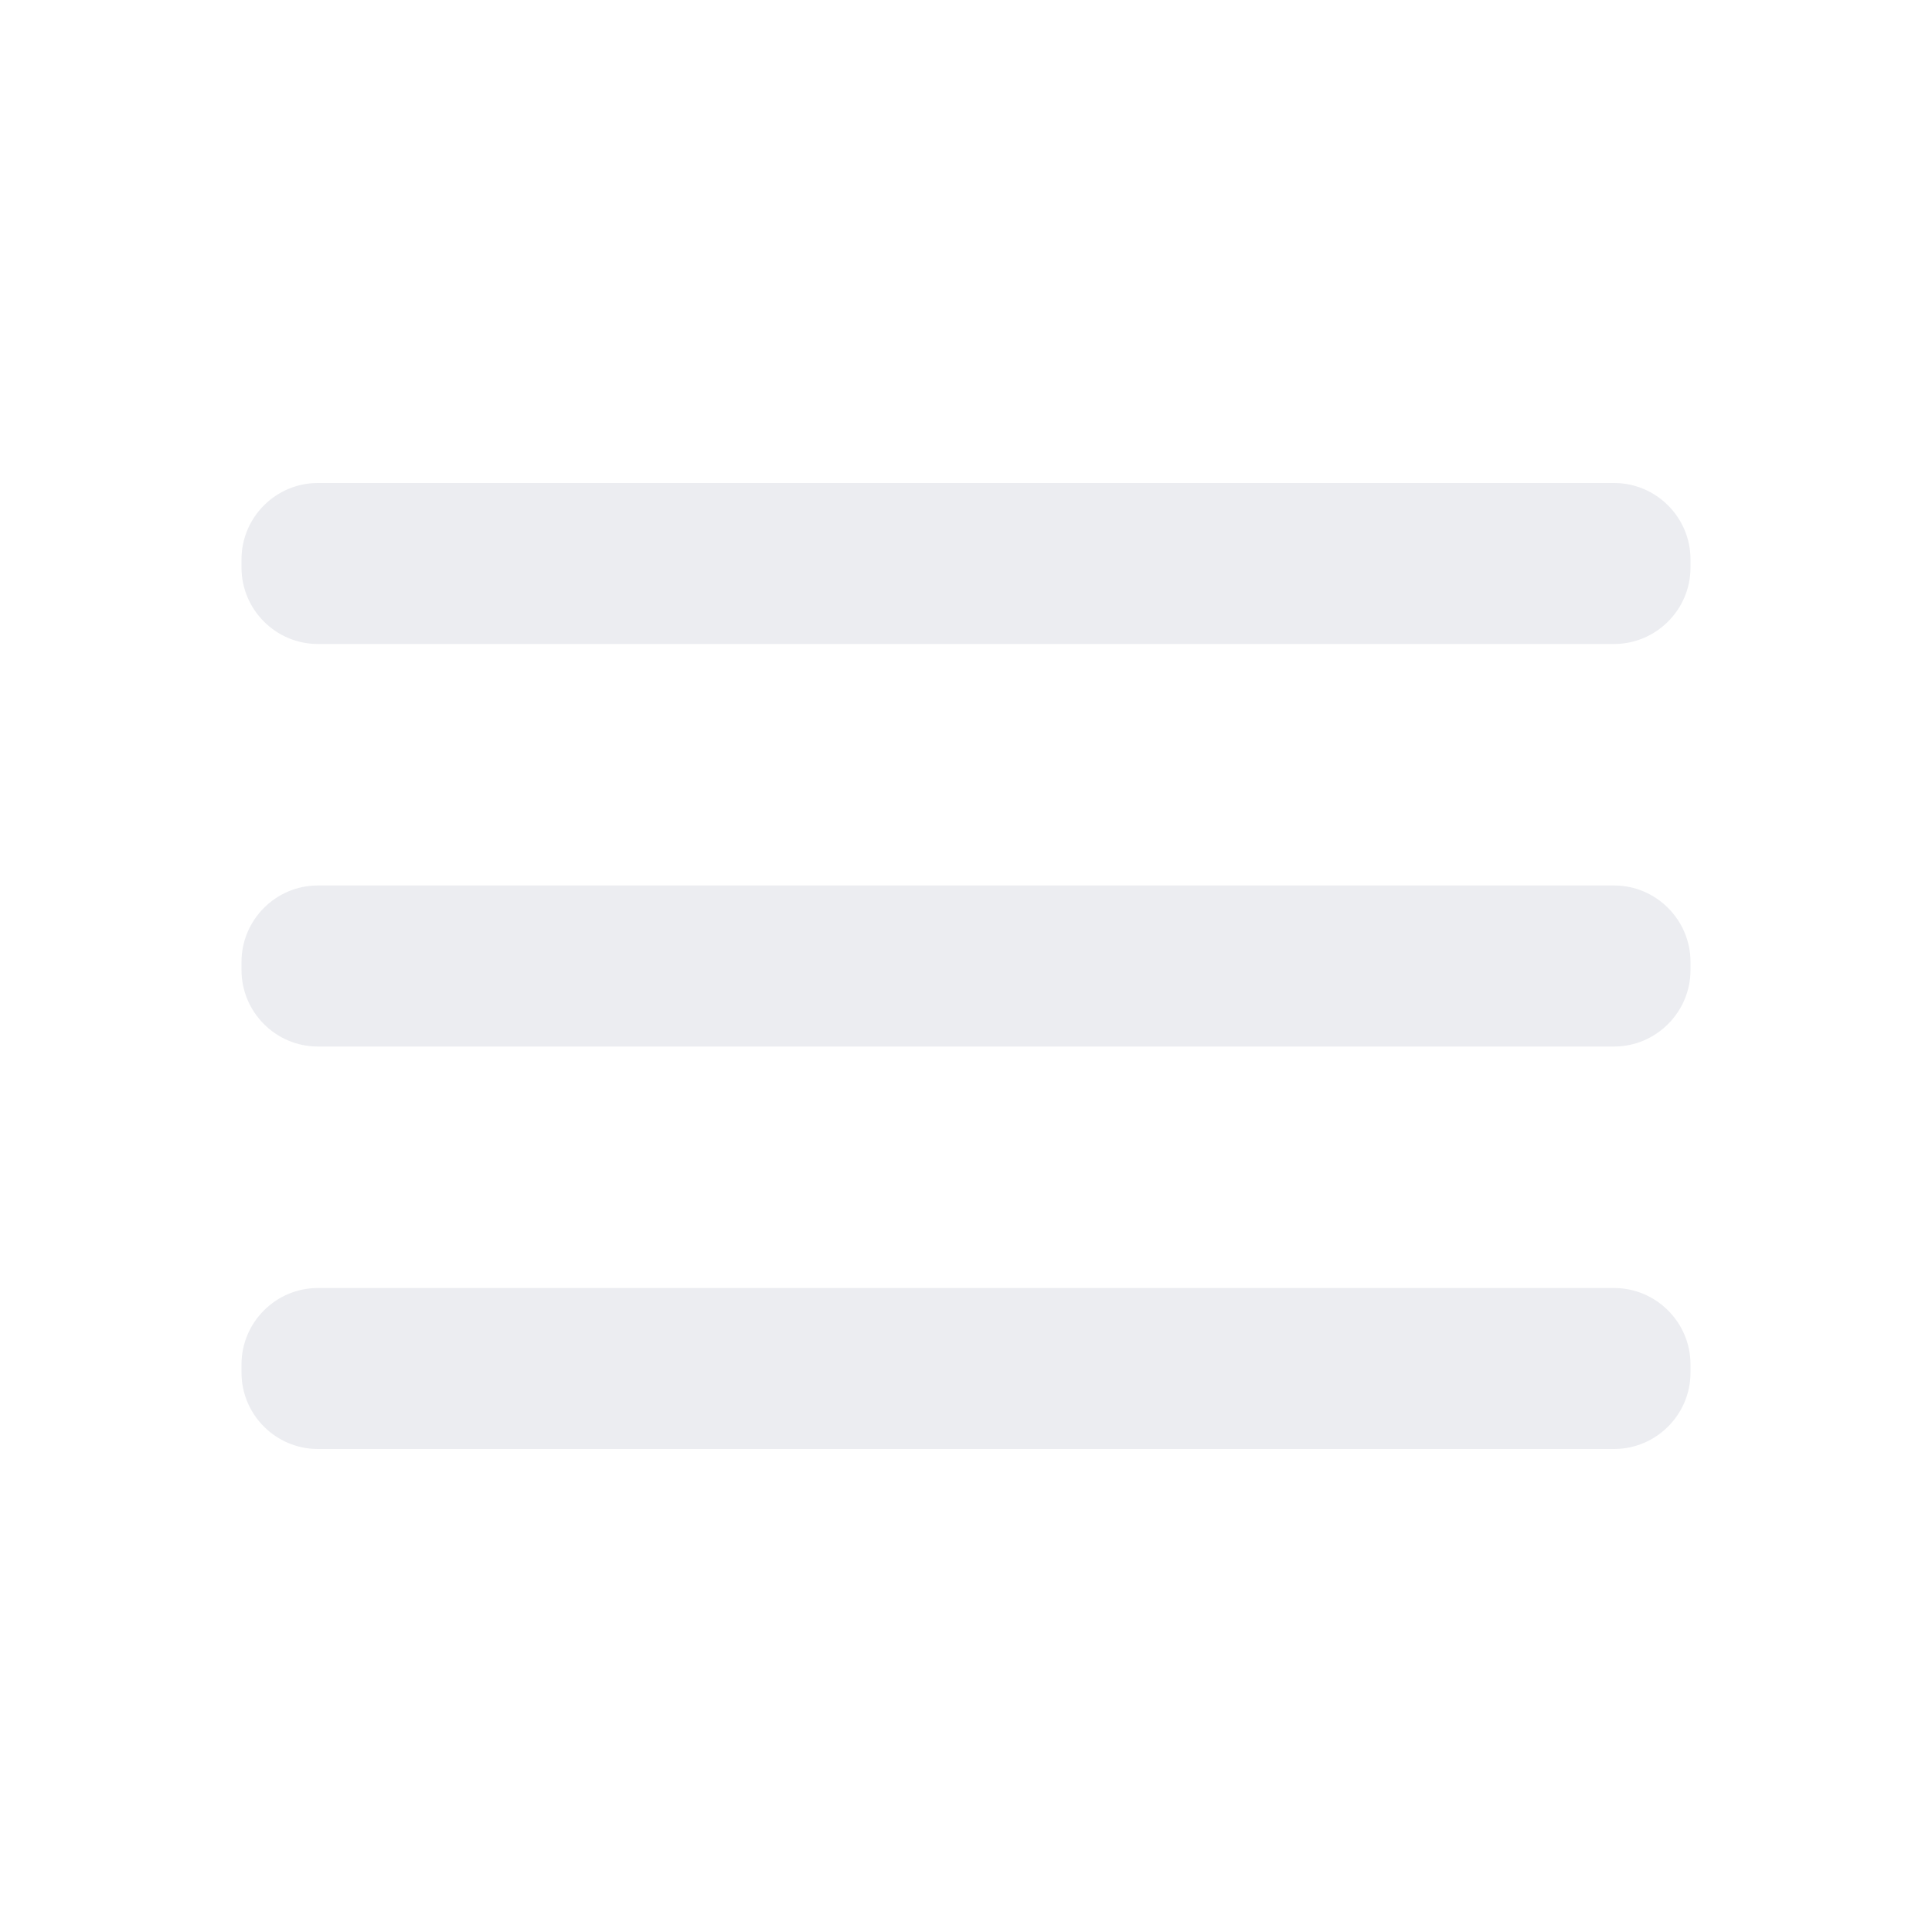
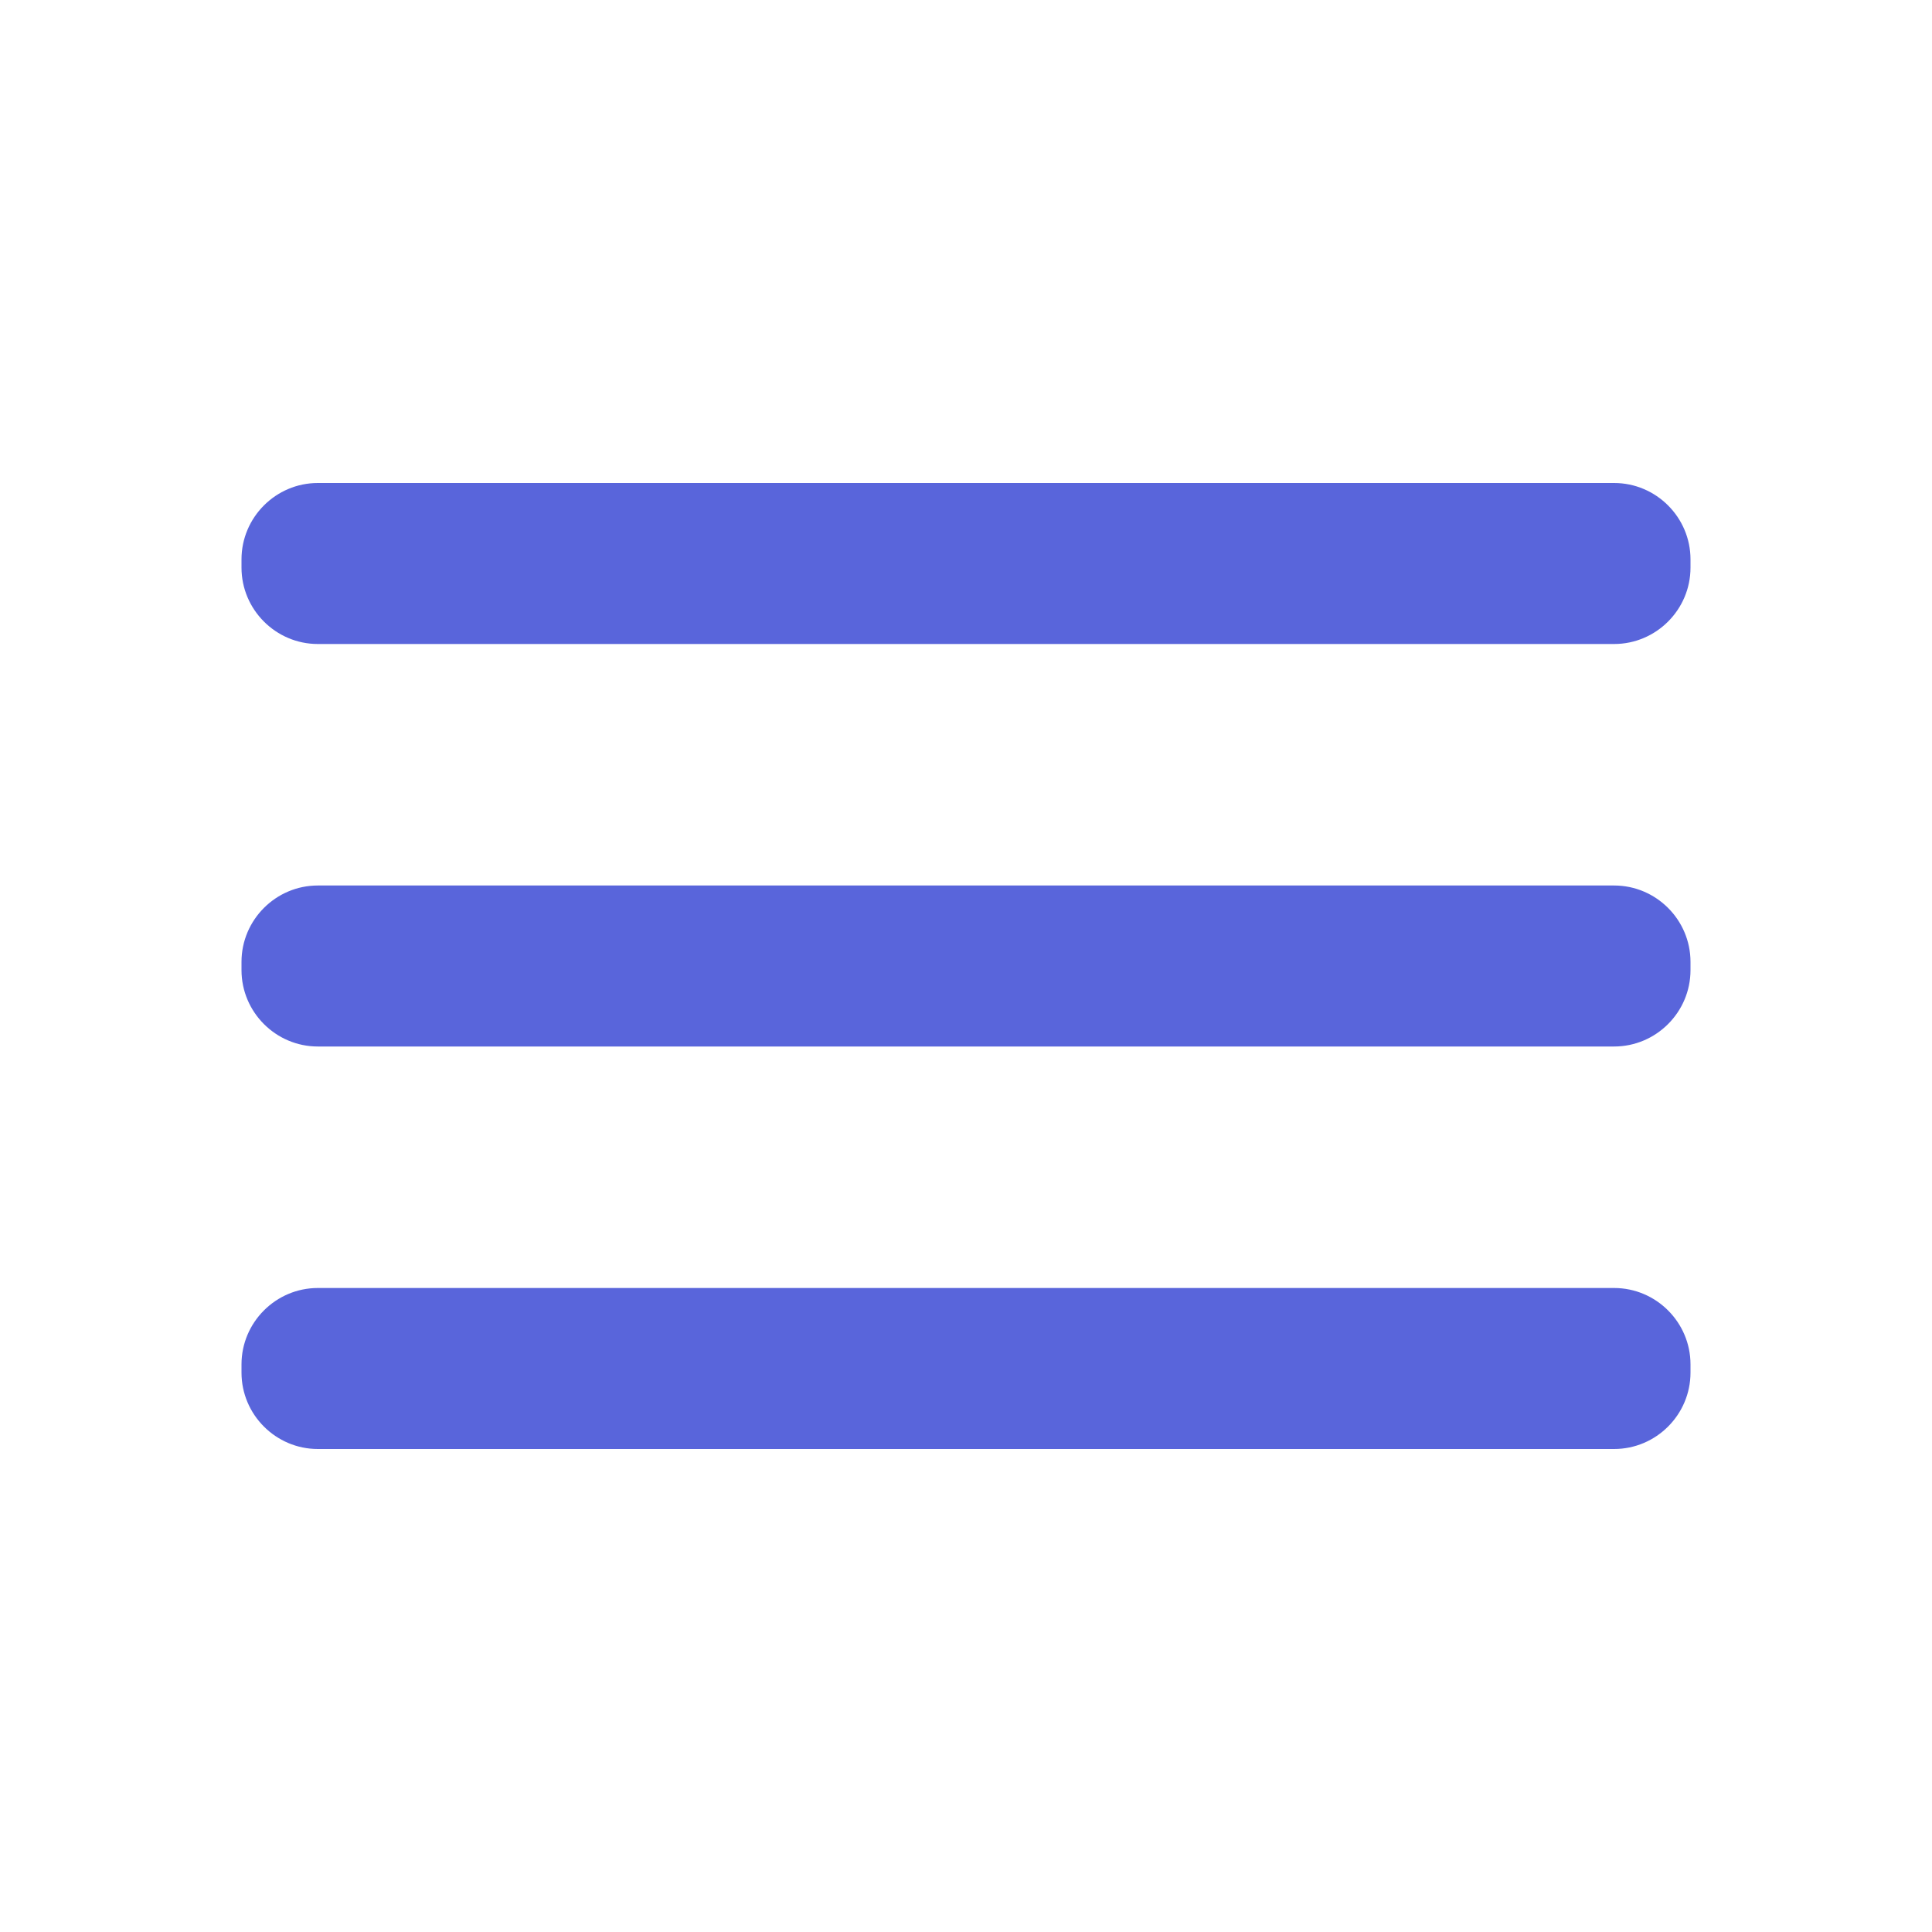
- <svg xmlns="http://www.w3.org/2000/svg" width="28" height="28" viewBox="0 0 28 28" fill="none">
-   <path fill-rule="evenodd" clip-rule="evenodd" d="M4.606 7H23.393C24.002 7 24.5 7.498 24.5 8.107V8.226C24.5 8.835 24.002 9.333 23.393 9.333H4.606C3.997 9.333 3.5 8.835 3.5 8.226V8.107C3.5 7.498 3.997 7 4.606 7ZM23.393 12.833H4.606C3.997 12.833 3.5 13.332 3.5 13.941V14.059C3.5 14.668 3.997 15.167 4.606 15.167H23.393C24.002 15.167 24.5 14.668 24.5 14.059V13.941C24.5 13.332 24.002 12.833 23.393 12.833ZM23.393 18.667H4.606C3.997 18.667 3.5 19.165 3.5 19.774V19.893C3.5 20.502 3.997 21 4.606 21H23.393C24.002 21 24.5 20.502 24.5 19.893V19.774C24.5 19.165 24.002 18.667 23.393 18.667Z" fill="#ECEDF1" />
+ <svg xmlns="http://www.w3.org/2000/svg" width="30" height="30" viewBox="0 0 30 30" fill="none">
+   <path fill-rule="evenodd" clip-rule="evenodd" d="M4.935 7.5H25.064C25.717 7.5 26.25 8.034 26.25 8.686V8.814C26.25 9.466 25.717 10 25.064 10H4.935C4.283 10 3.75 9.466 3.75 8.814V8.686C3.75 8.034 4.283 7.5 4.935 7.5ZM25.064 13.75H4.935C4.283 13.75 3.75 14.284 3.75 14.936V15.064C3.75 15.716 4.283 16.25 4.935 16.25H25.064C25.717 16.25 26.25 15.716 26.25 15.064V14.936C26.25 14.284 25.717 13.75 25.064 13.75ZM25.064 20H4.935C4.283 20 3.75 20.534 3.75 21.186V21.314C3.75 21.966 4.283 22.5 4.935 22.5H25.064C25.717 22.5 26.25 21.966 26.25 21.314V21.186C26.25 20.534 25.717 20 25.064 20Z" fill="#5965DB" />
</svg>
